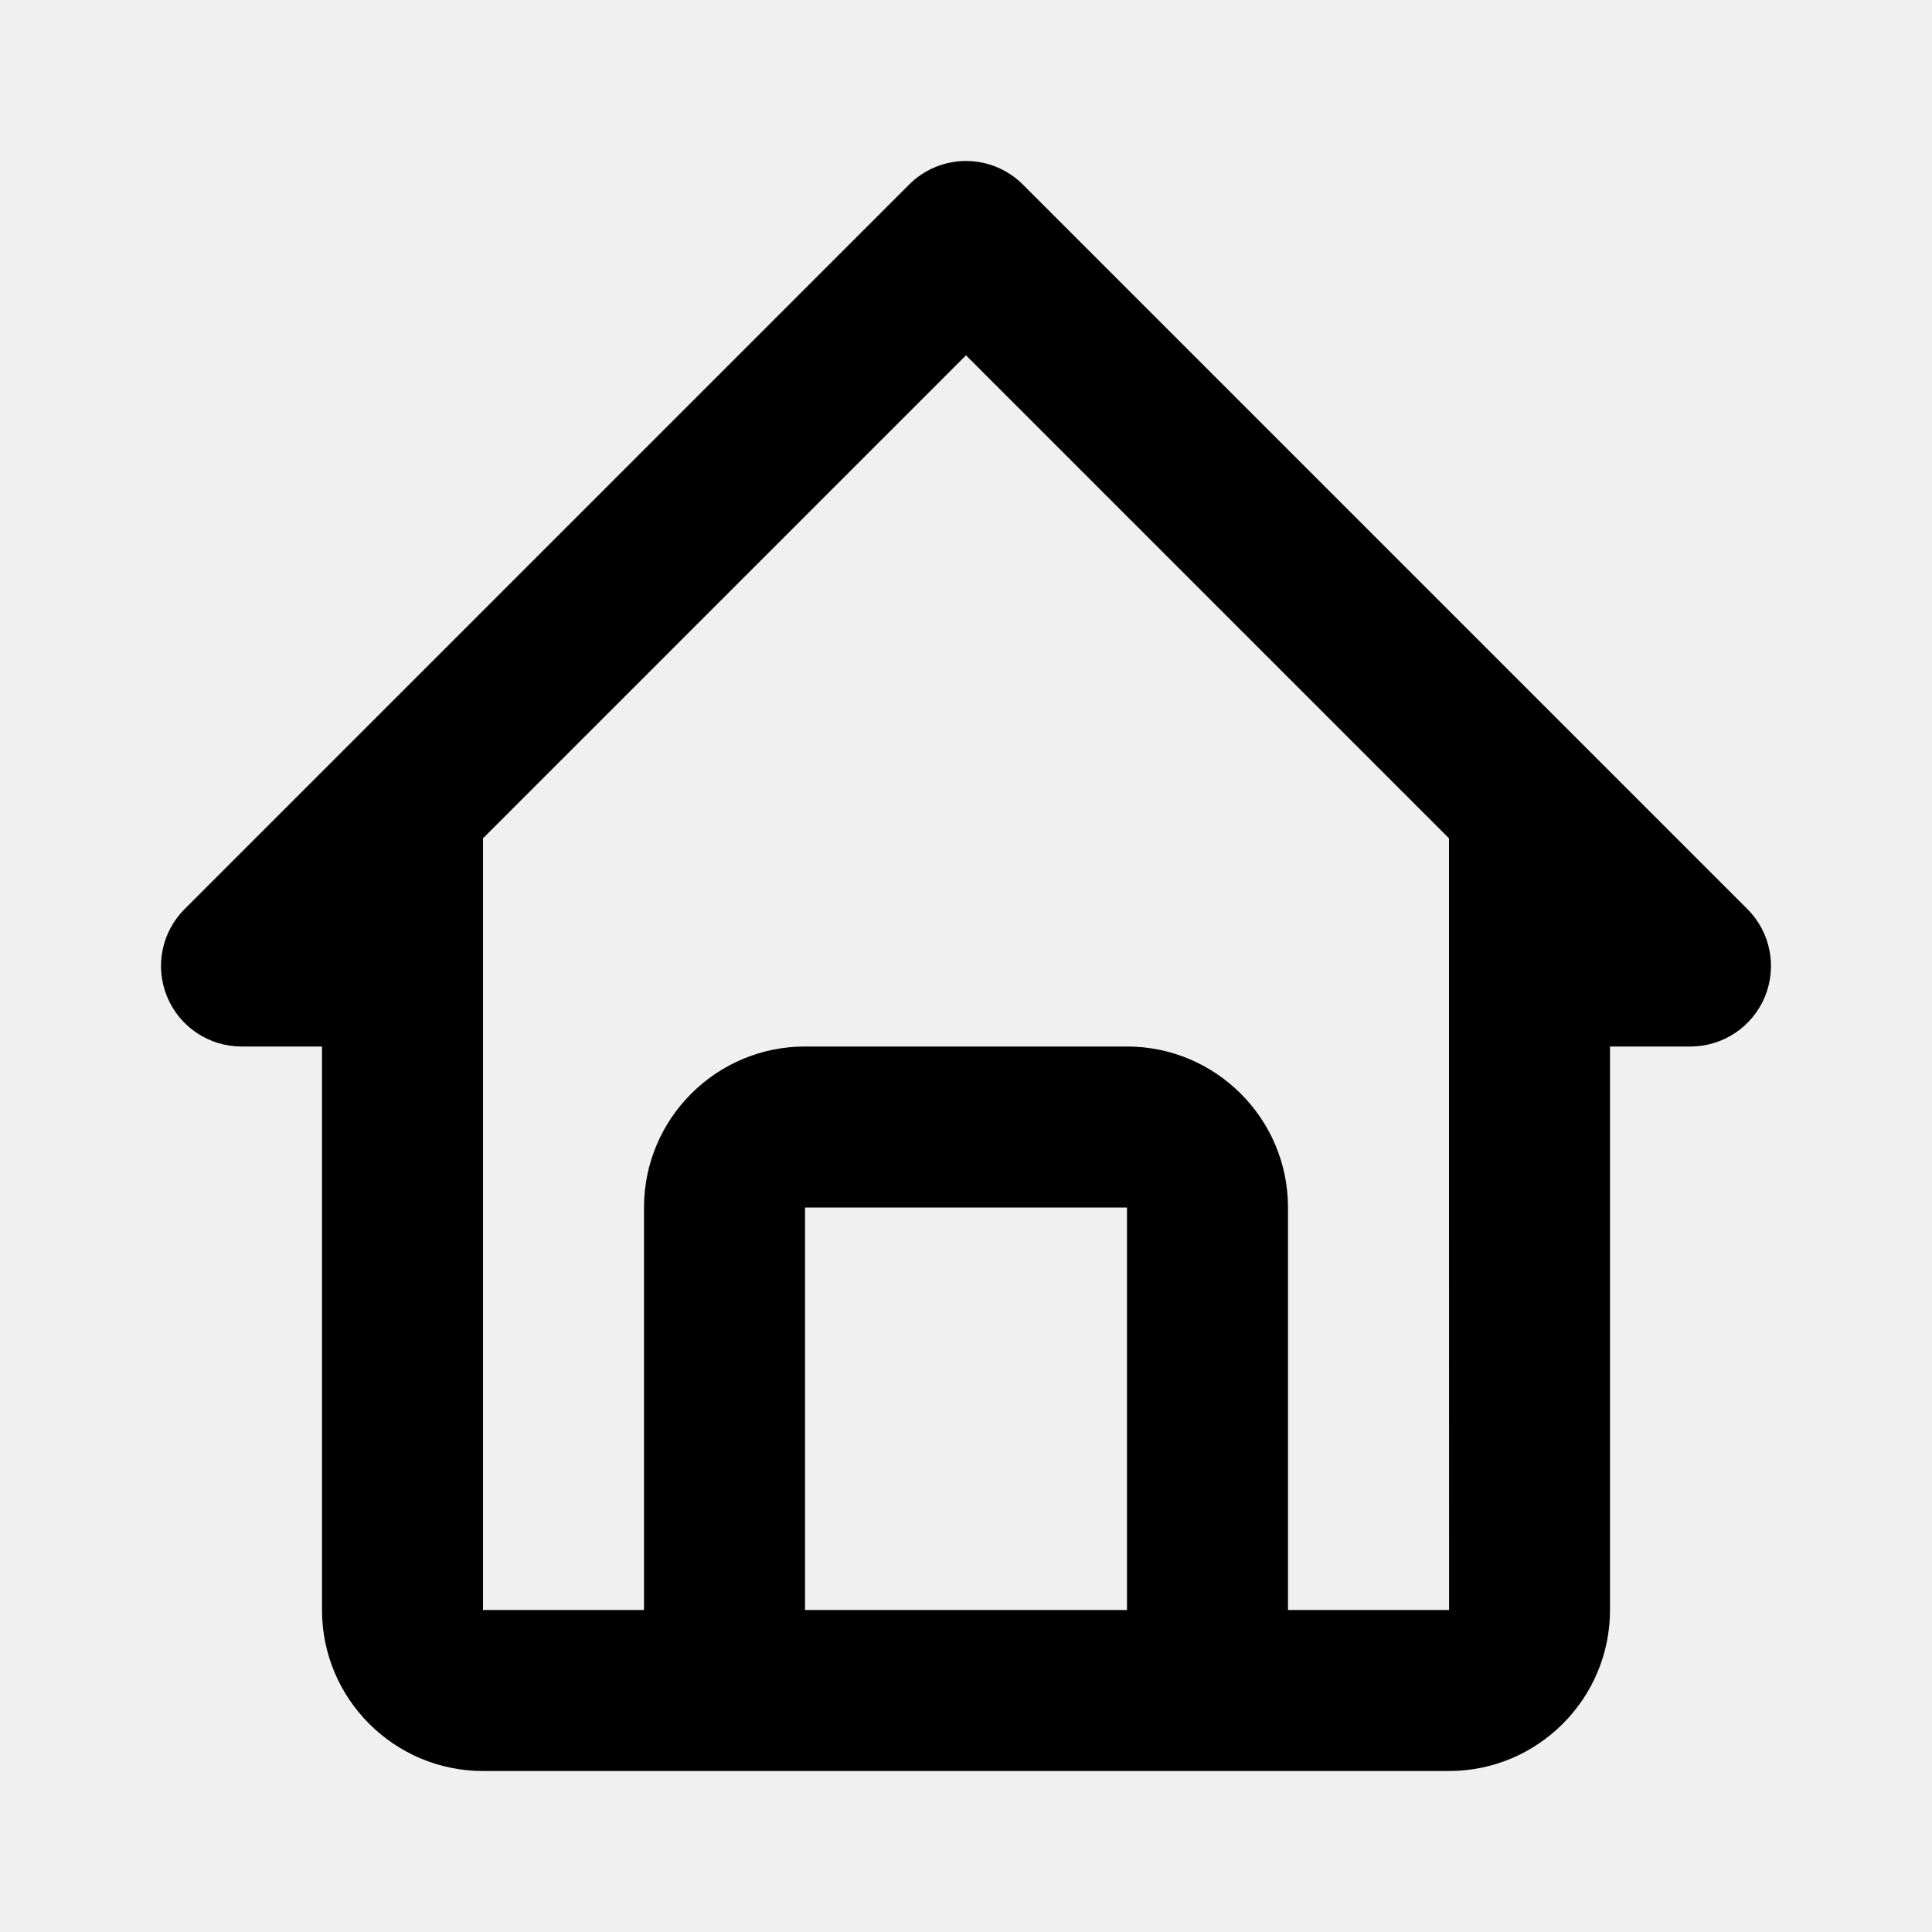
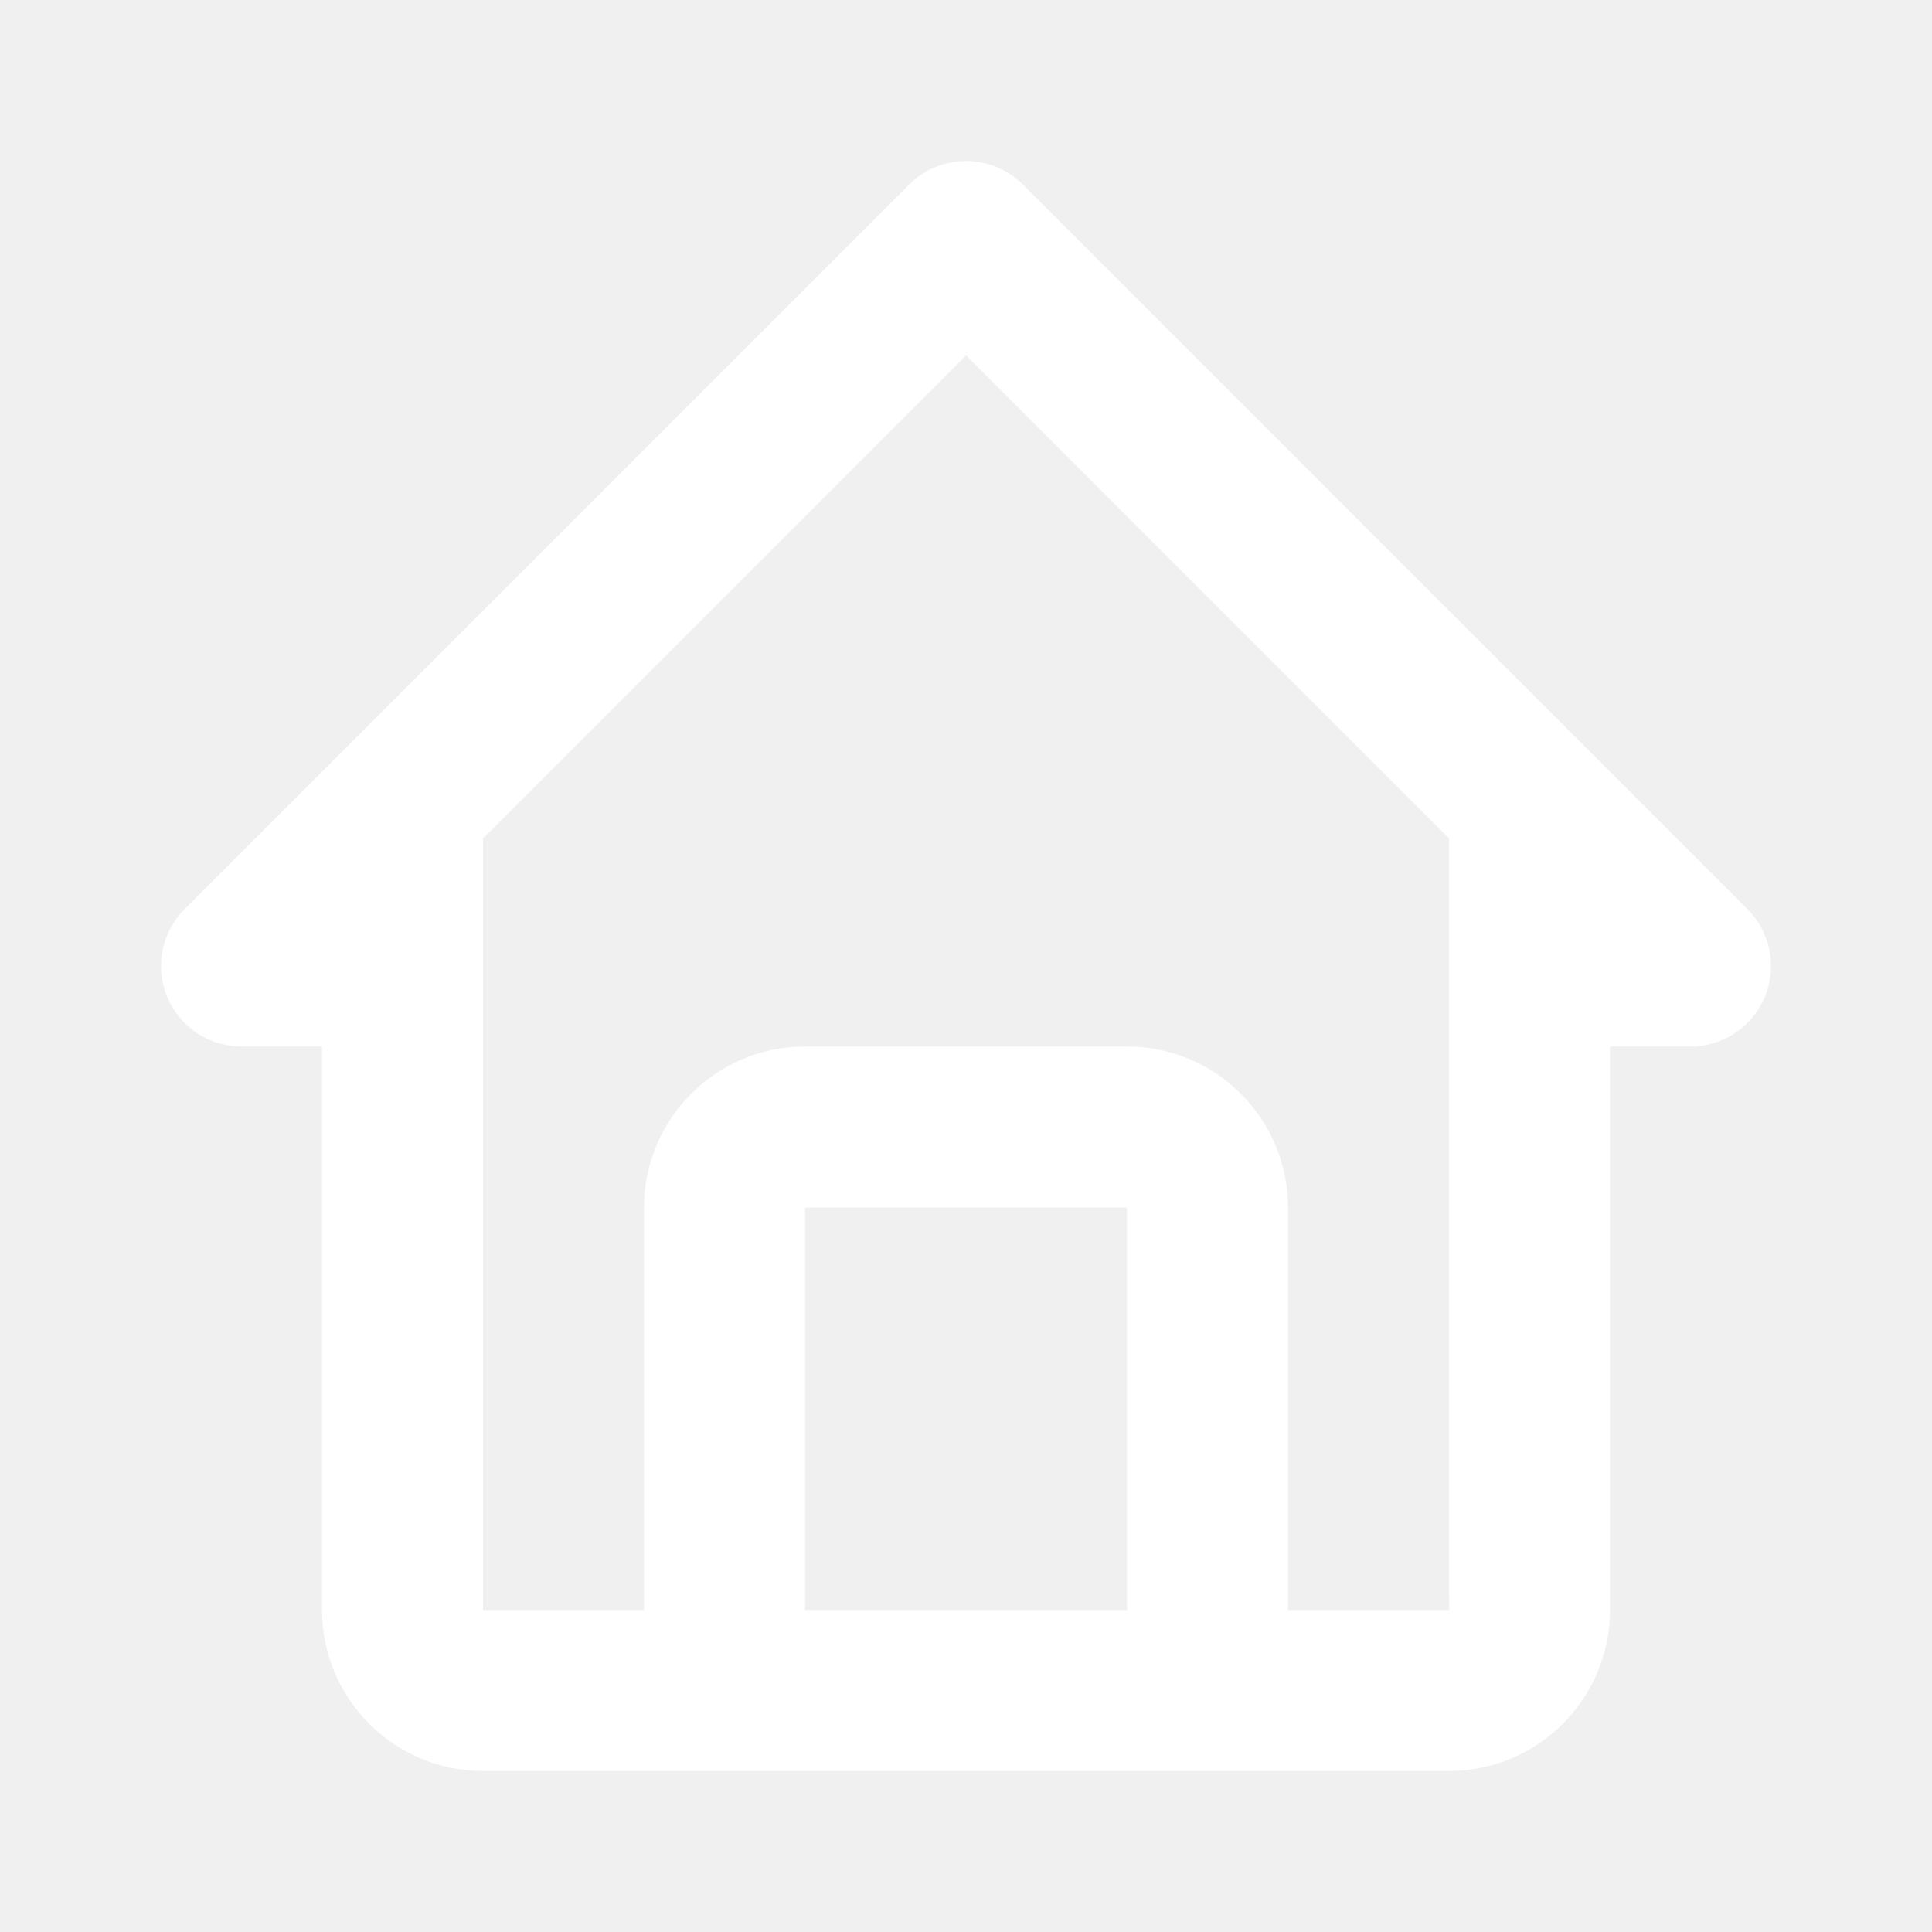
<svg xmlns="http://www.w3.org/2000/svg" width="24" height="24" viewBox="0 0 24 24">
-   <path d="M3 13h1v7c0 1.103.897 2 2 2h12c1.103 0 2-.897 2-2v-7h1a1 1 0 0 0 .707-1.707l-9-9a.999.999 0 0 0-1.414 0l-9 9A1 1 0 0 0 3 13zm7 7v-5h4v5h-4zm2-15.586 6 6V15l.001 5H16v-5c0-1.103-.897-2-2-2h-4c-1.103 0-2 .897-2 2v5H6v-9.586l6-6z" />
+   <path fill="#ffffff" d="M3 13h1v7c0 1.103.897 2 2 2h12c1.103 0 2-.897 2-2v-7h1a1 1 0 0 0 .707-1.707l-9-9a.999.999 0 0 0-1.414 0l-9 9A1 1 0 0 0 3 13zm7 7v-5h4v5h-4zm2-15.586 6 6V15l.001 5H16v-5c0-1.103-.897-2-2-2h-4c-1.103 0-2 .897-2 2v5H6v-9.586l6-6z" />
</svg>
